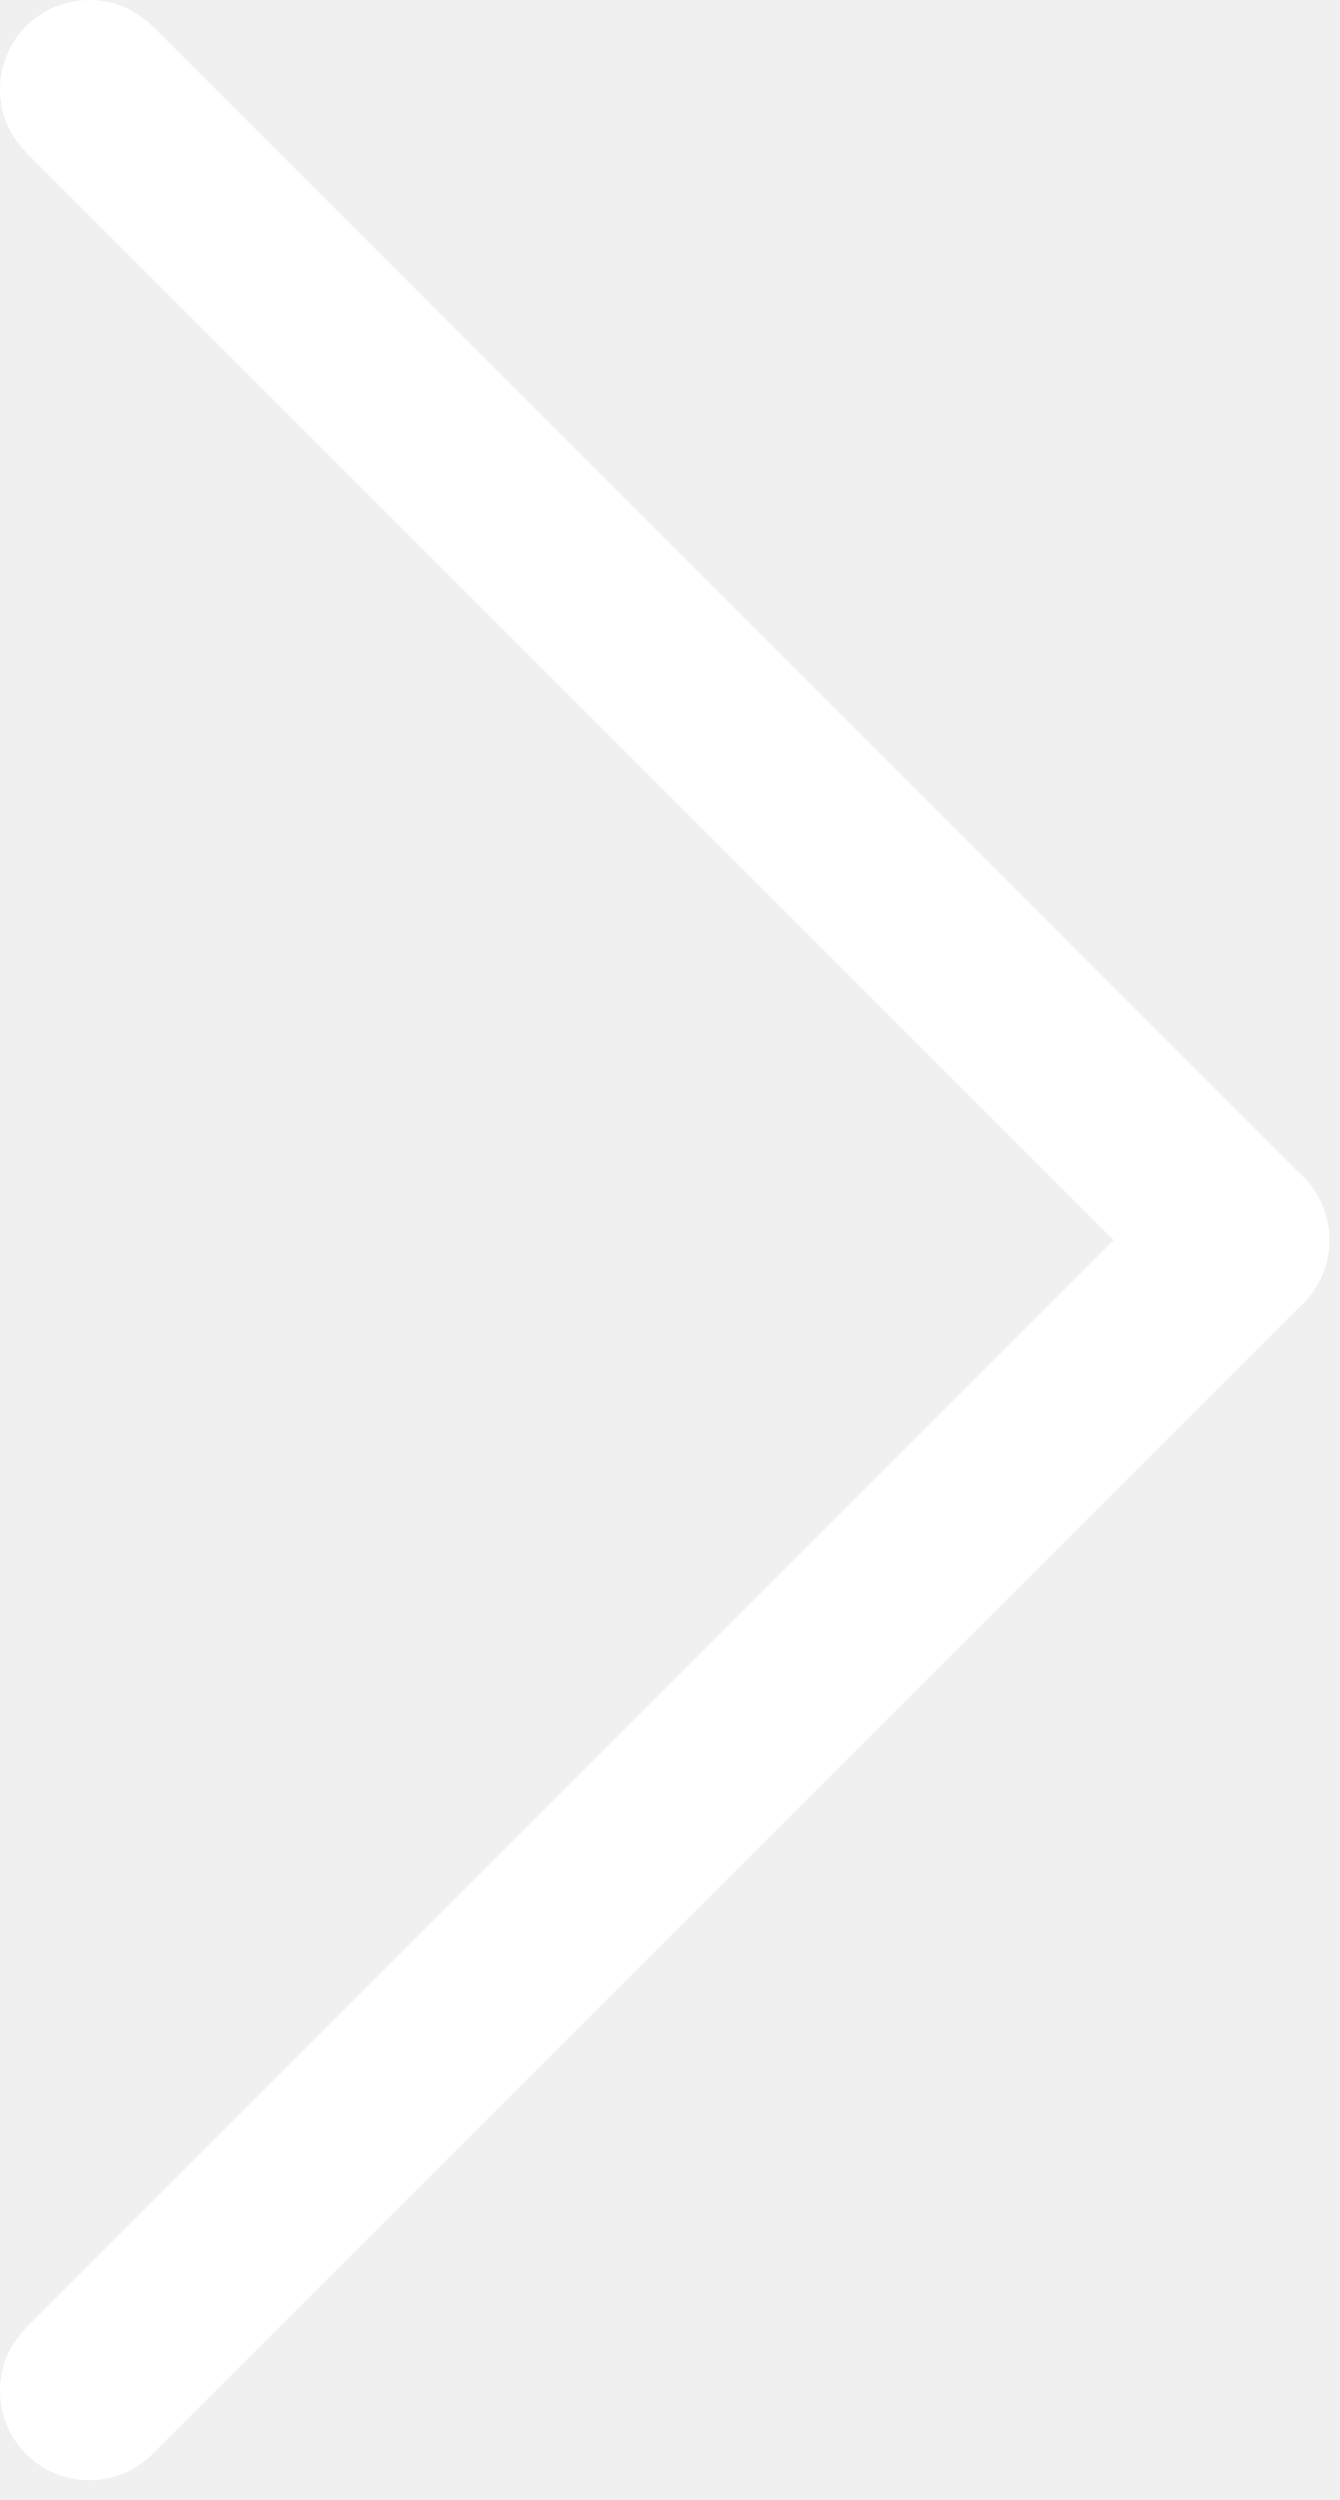
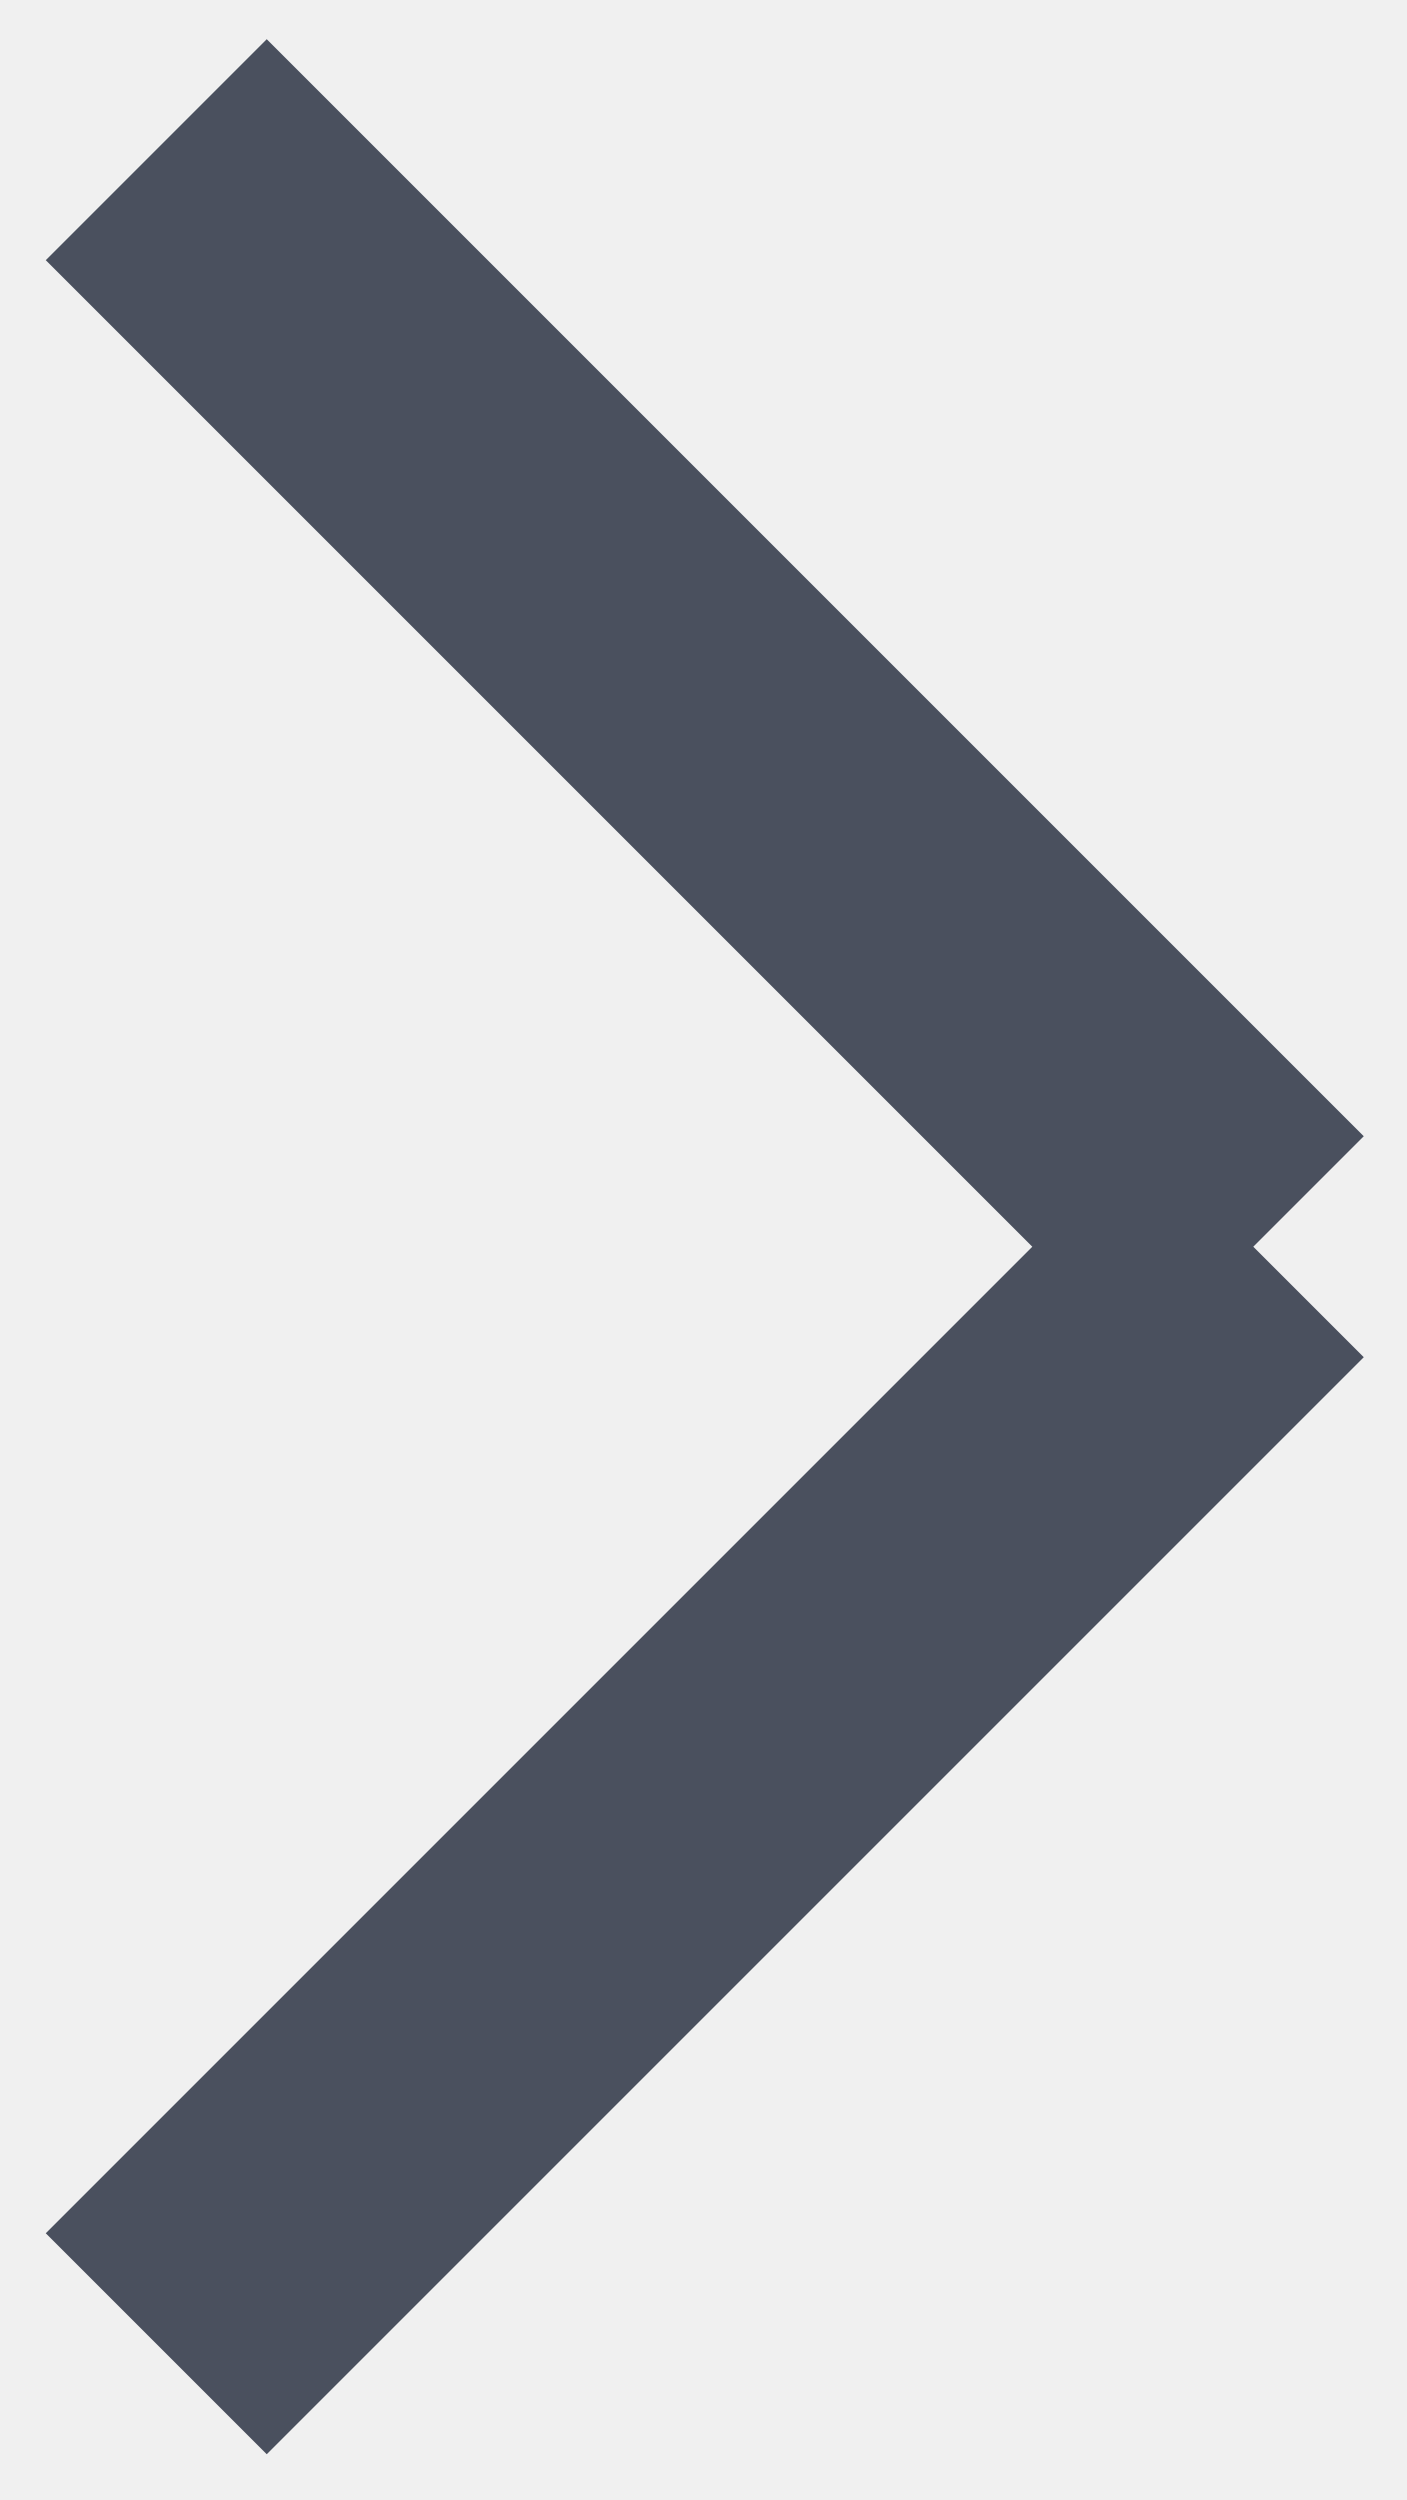
- <svg xmlns="http://www.w3.org/2000/svg" width="15" height="28" viewBox="0 0 15 28" fill="none">
-   <path d="M1 26.778L13.888 13.889" stroke="white" stroke-width="2" stroke-linecap="round" />
-   <path d="M1 1L13.888 13.889" stroke="white" stroke-width="2" stroke-linecap="round" />
+ <svg xmlns="http://www.w3.org/2000/svg" width="9" height="16" viewBox="0 0 9 16" fill="none">
+   <path d="M1 15L8.021 7.979" stroke="#4A505E" stroke-width="2" />
+   <path d="M1 0.958L8.021 7.979" stroke="#4A505E" stroke-width="2" />
</svg>
